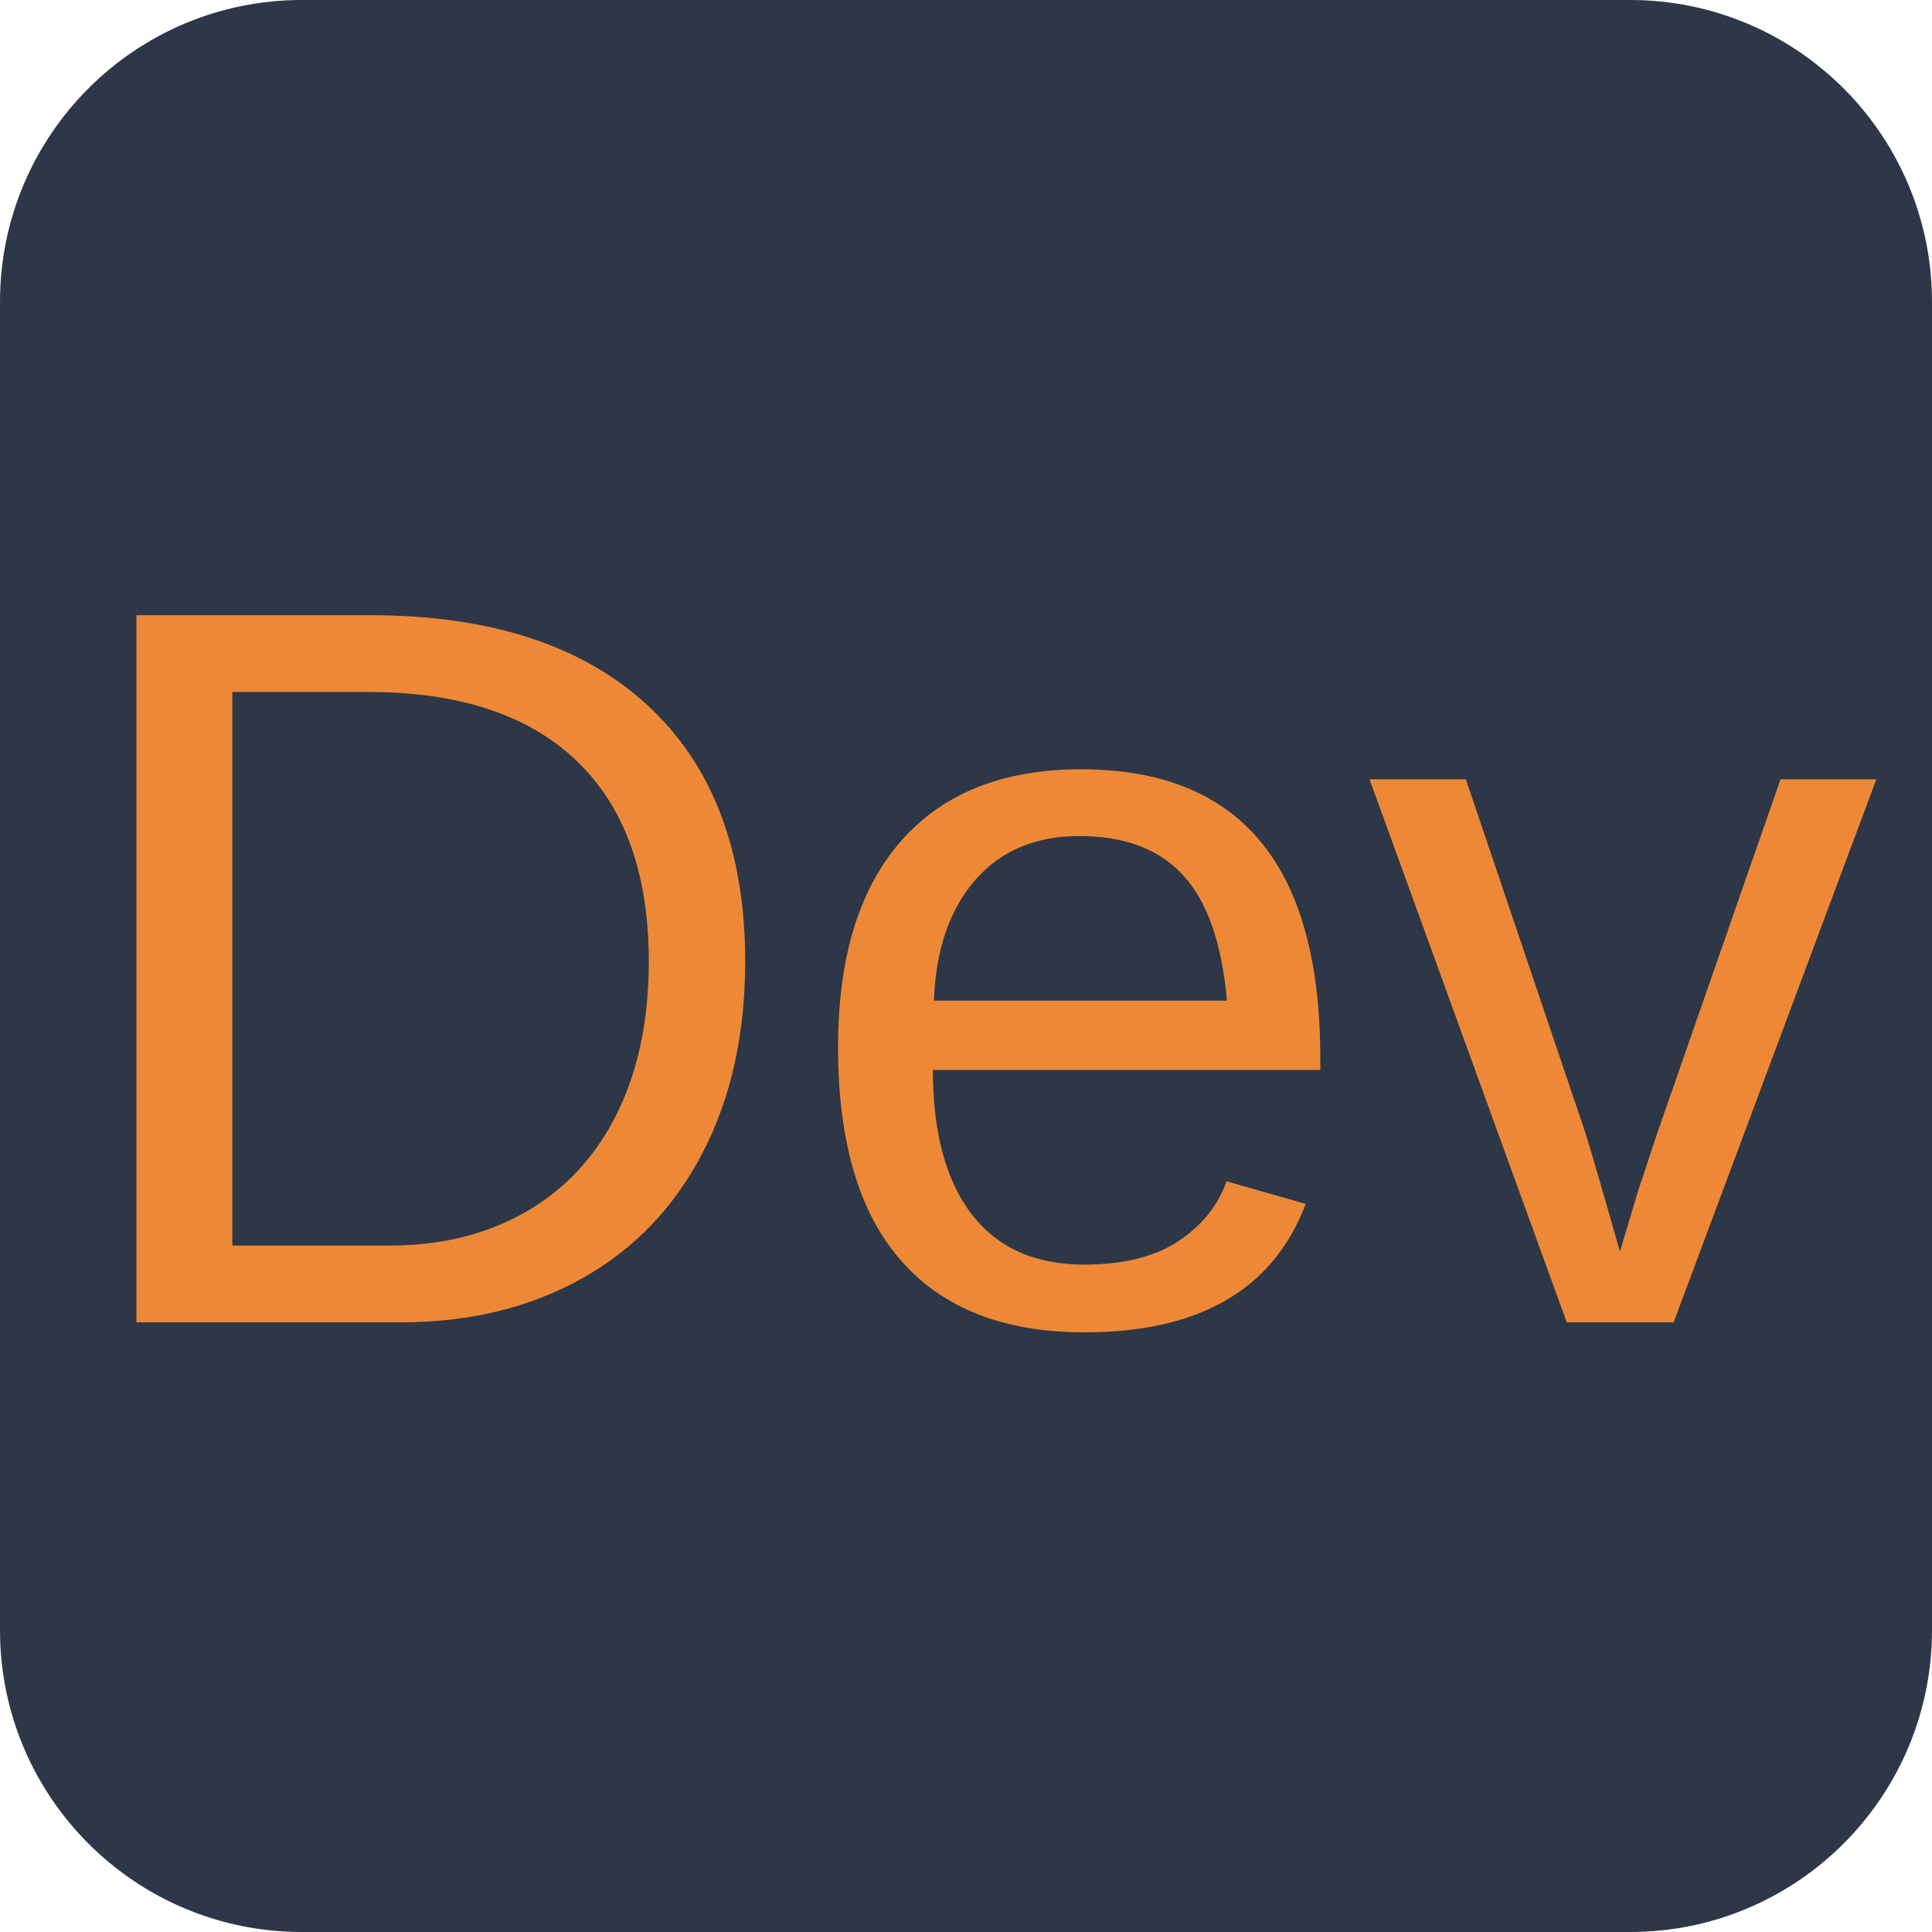
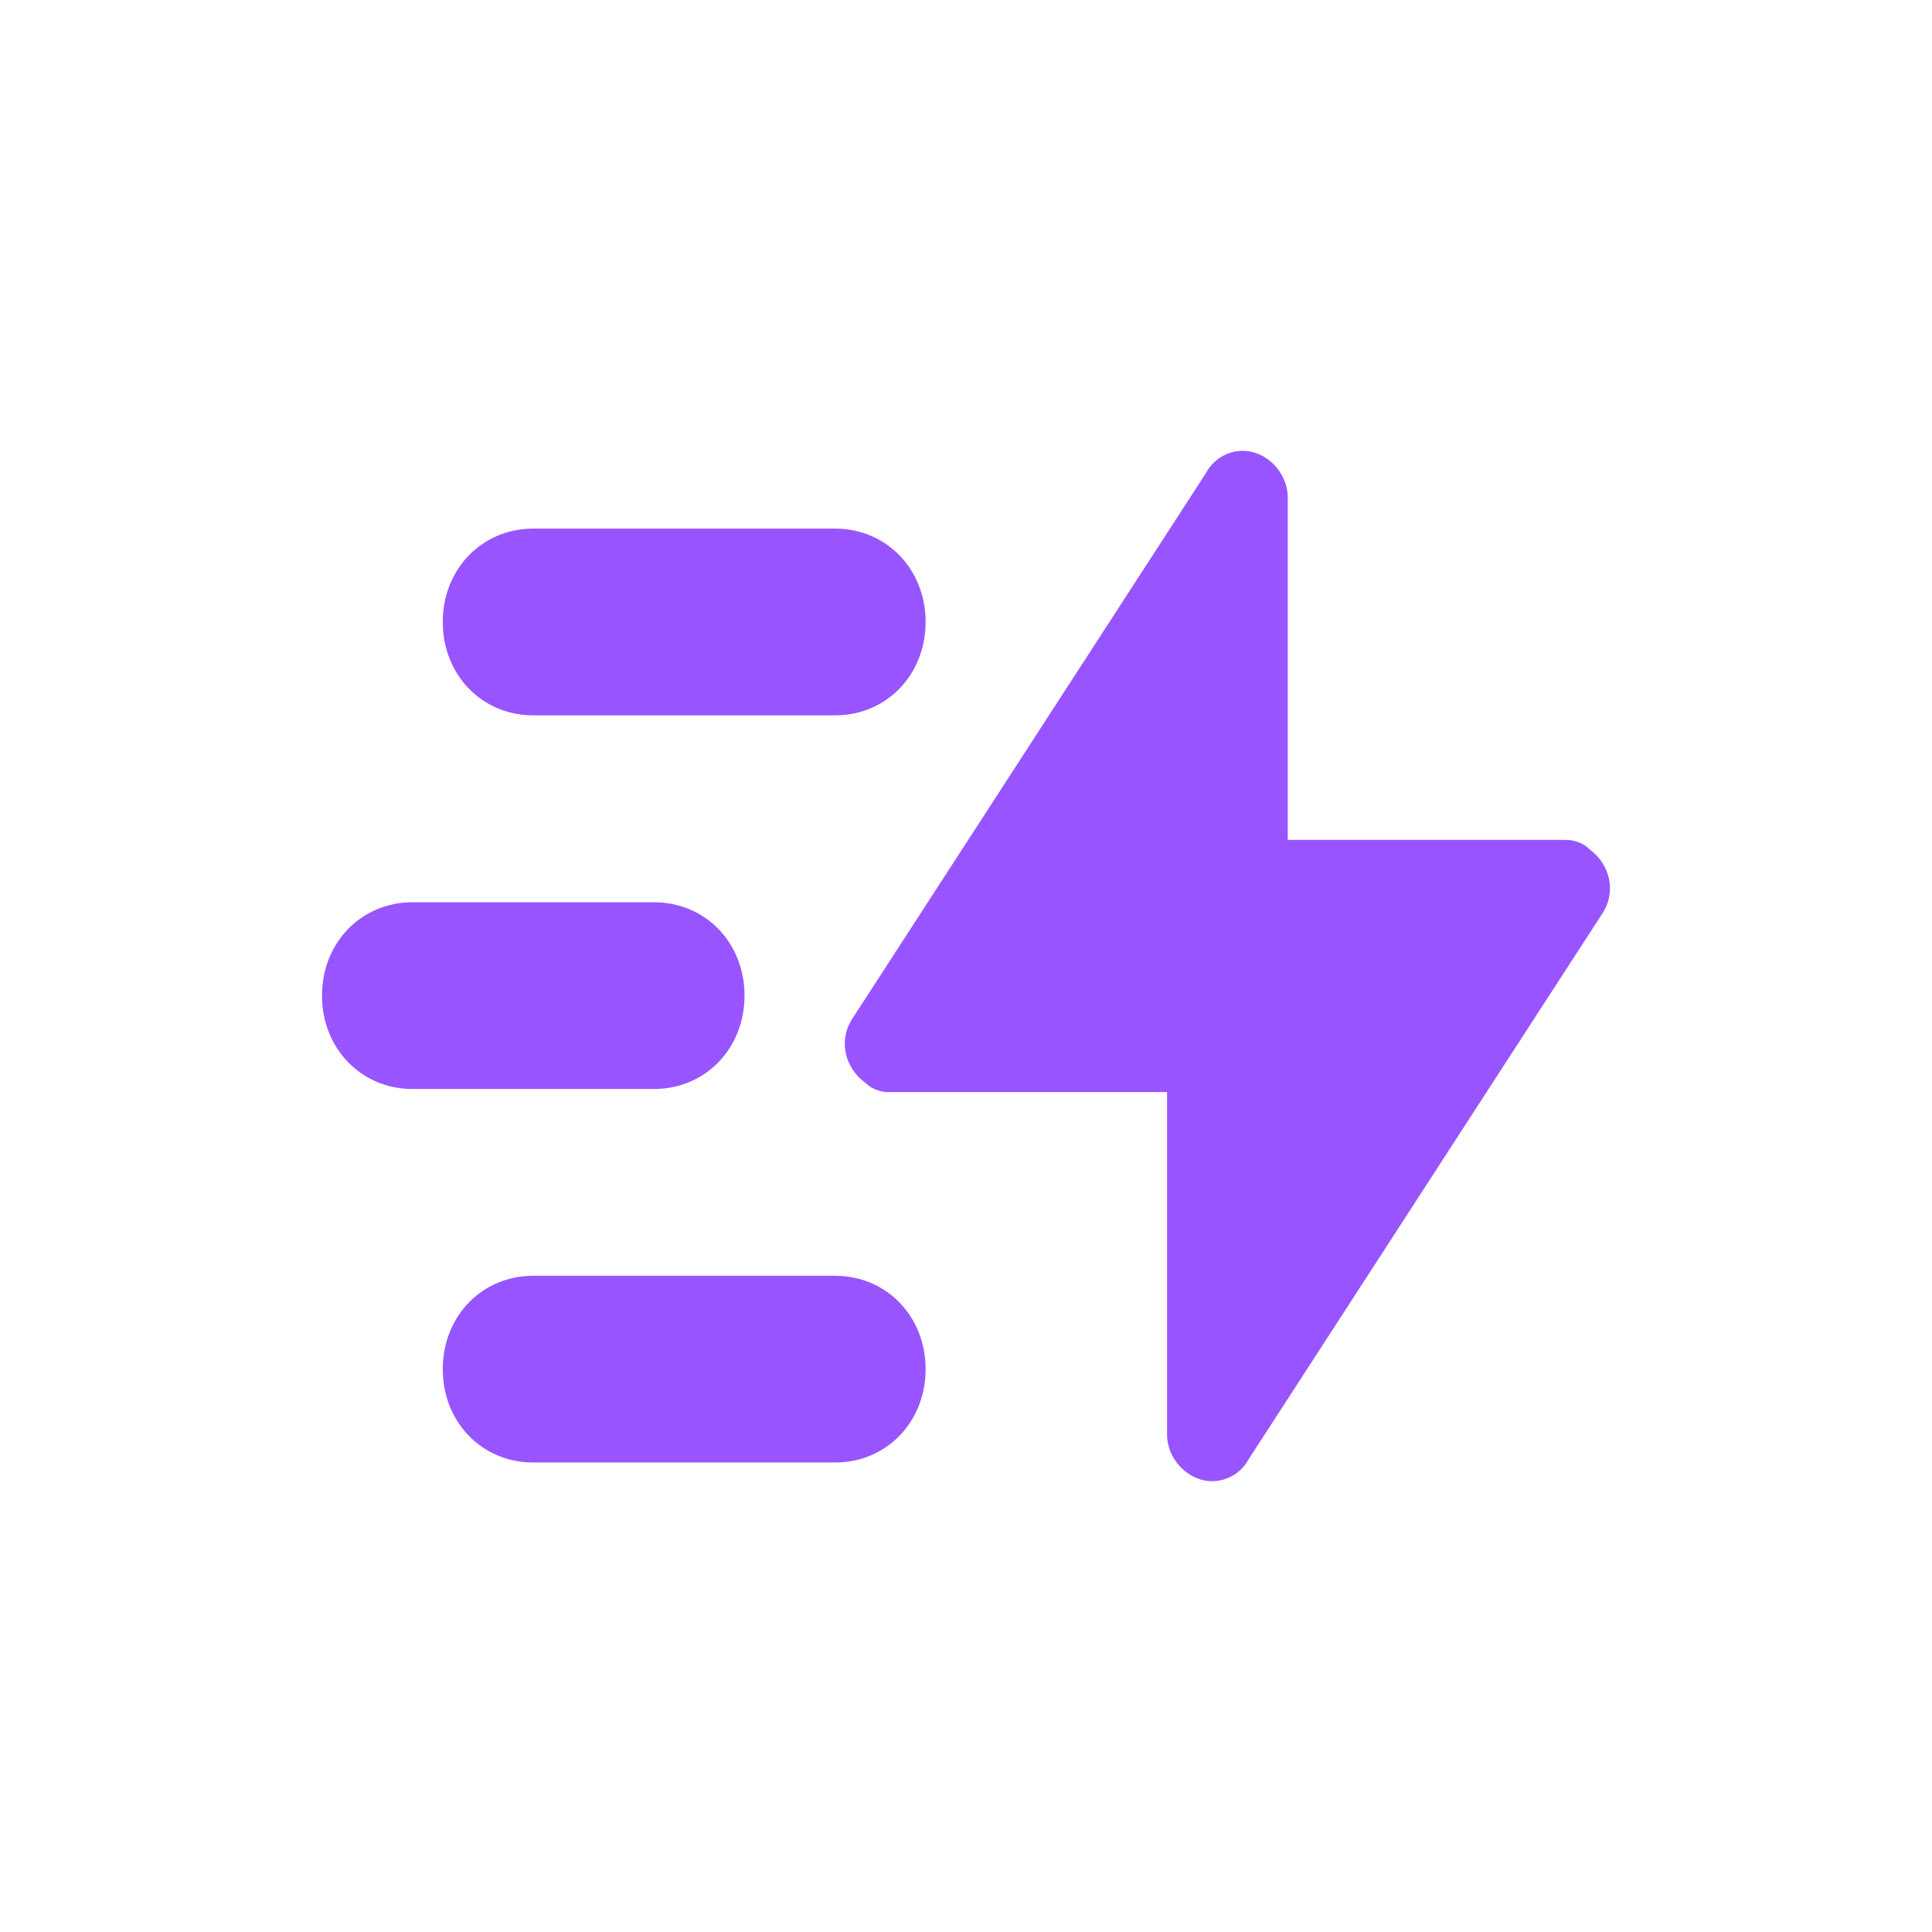
- <svg xmlns="http://www.w3.org/2000/svg" viewBox="0 0 512 512">
-   <rect width="512" height="512" fill="#2D3748" rx="80" ry="80" />
-   <text x="50%" y="50%" dominant-baseline="central" text-anchor="middle" font-family="Arial" font-weight="normal" fill="#ED8936" font-size="272.38" dy="0">Dev</text>
+ <svg xmlns="http://www.w3.org/2000/svg" t="1744362926132" class="icon" viewBox="0 0 1024 1024" version="1.1" p-id="3801" width="128" height="128">
+   <path d="M658.534 238.933c12.8 0 23.996 11.537 23.996 24.747v181.487h147.149c4.813 0 9.626 1.673 12.8 4.949 11.196 8.26 14.404 23.108 6.417 34.645l-187.153 288.768a22.084 22.084 0 0 1-19.183 11.537c-12.8 0-23.996-11.537-23.996-24.747v-181.487H471.381a17.852 17.852 0 0 1-12.8-4.949c-11.196-8.26-14.37-23.108-6.383-34.645l187.153-288.768A22.084 22.084 0 0 1 658.534 238.933z m-215.927 437.248c27.17 0 47.991 21.436 47.991 49.493s-20.821 49.493-47.991 49.493H282.624c-27.17 0-47.957-21.436-47.957-49.493s20.787-49.493 47.957-49.493h159.983z m-95.983-197.973c27.204 0 47.991 21.402 47.991 49.493 0 28.023-20.821 49.493-47.991 49.493h-128C191.488 577.195 170.667 555.691 170.667 527.701c0-28.092 20.821-49.493 47.991-49.493h127.966z m95.983-198.042c27.17 0 47.991 21.47 47.991 49.493 0 28.058-20.821 49.493-47.991 49.493H282.624c-27.17 0-47.957-21.436-47.957-49.493 0-28.023 20.787-49.493 47.957-49.493h159.983z" p-id="3802" fill="#9855FF" />
</svg>
